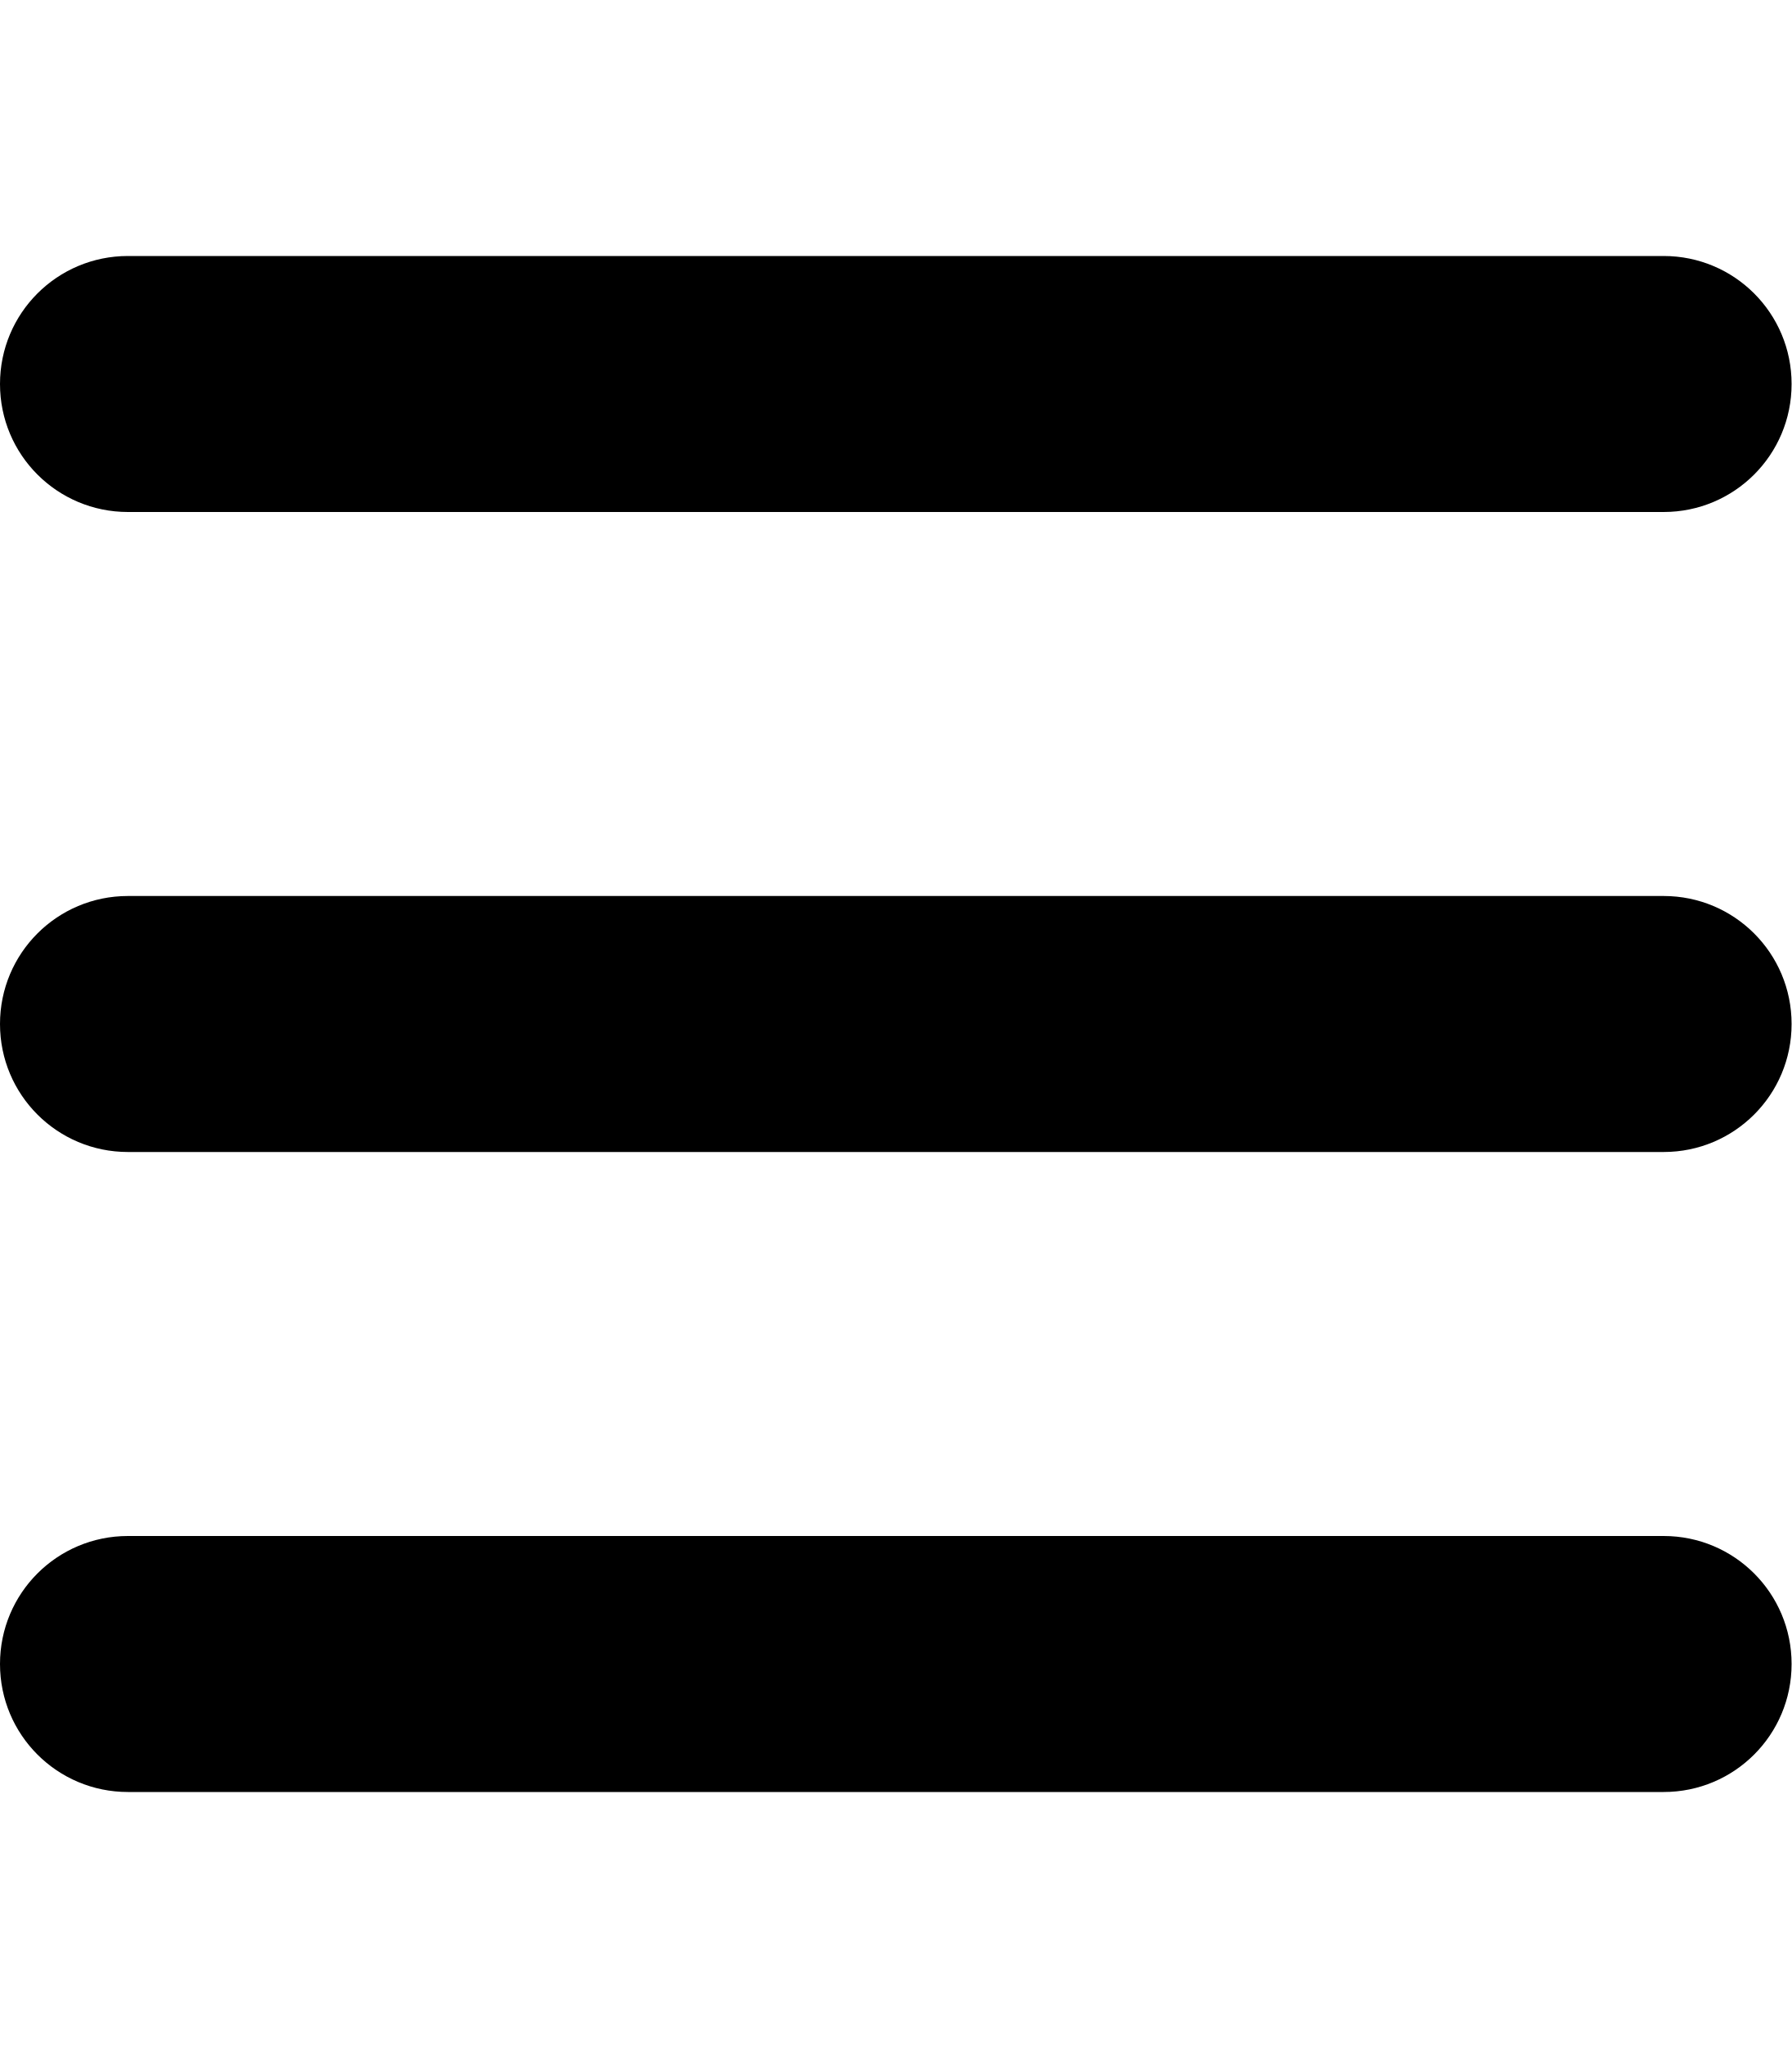
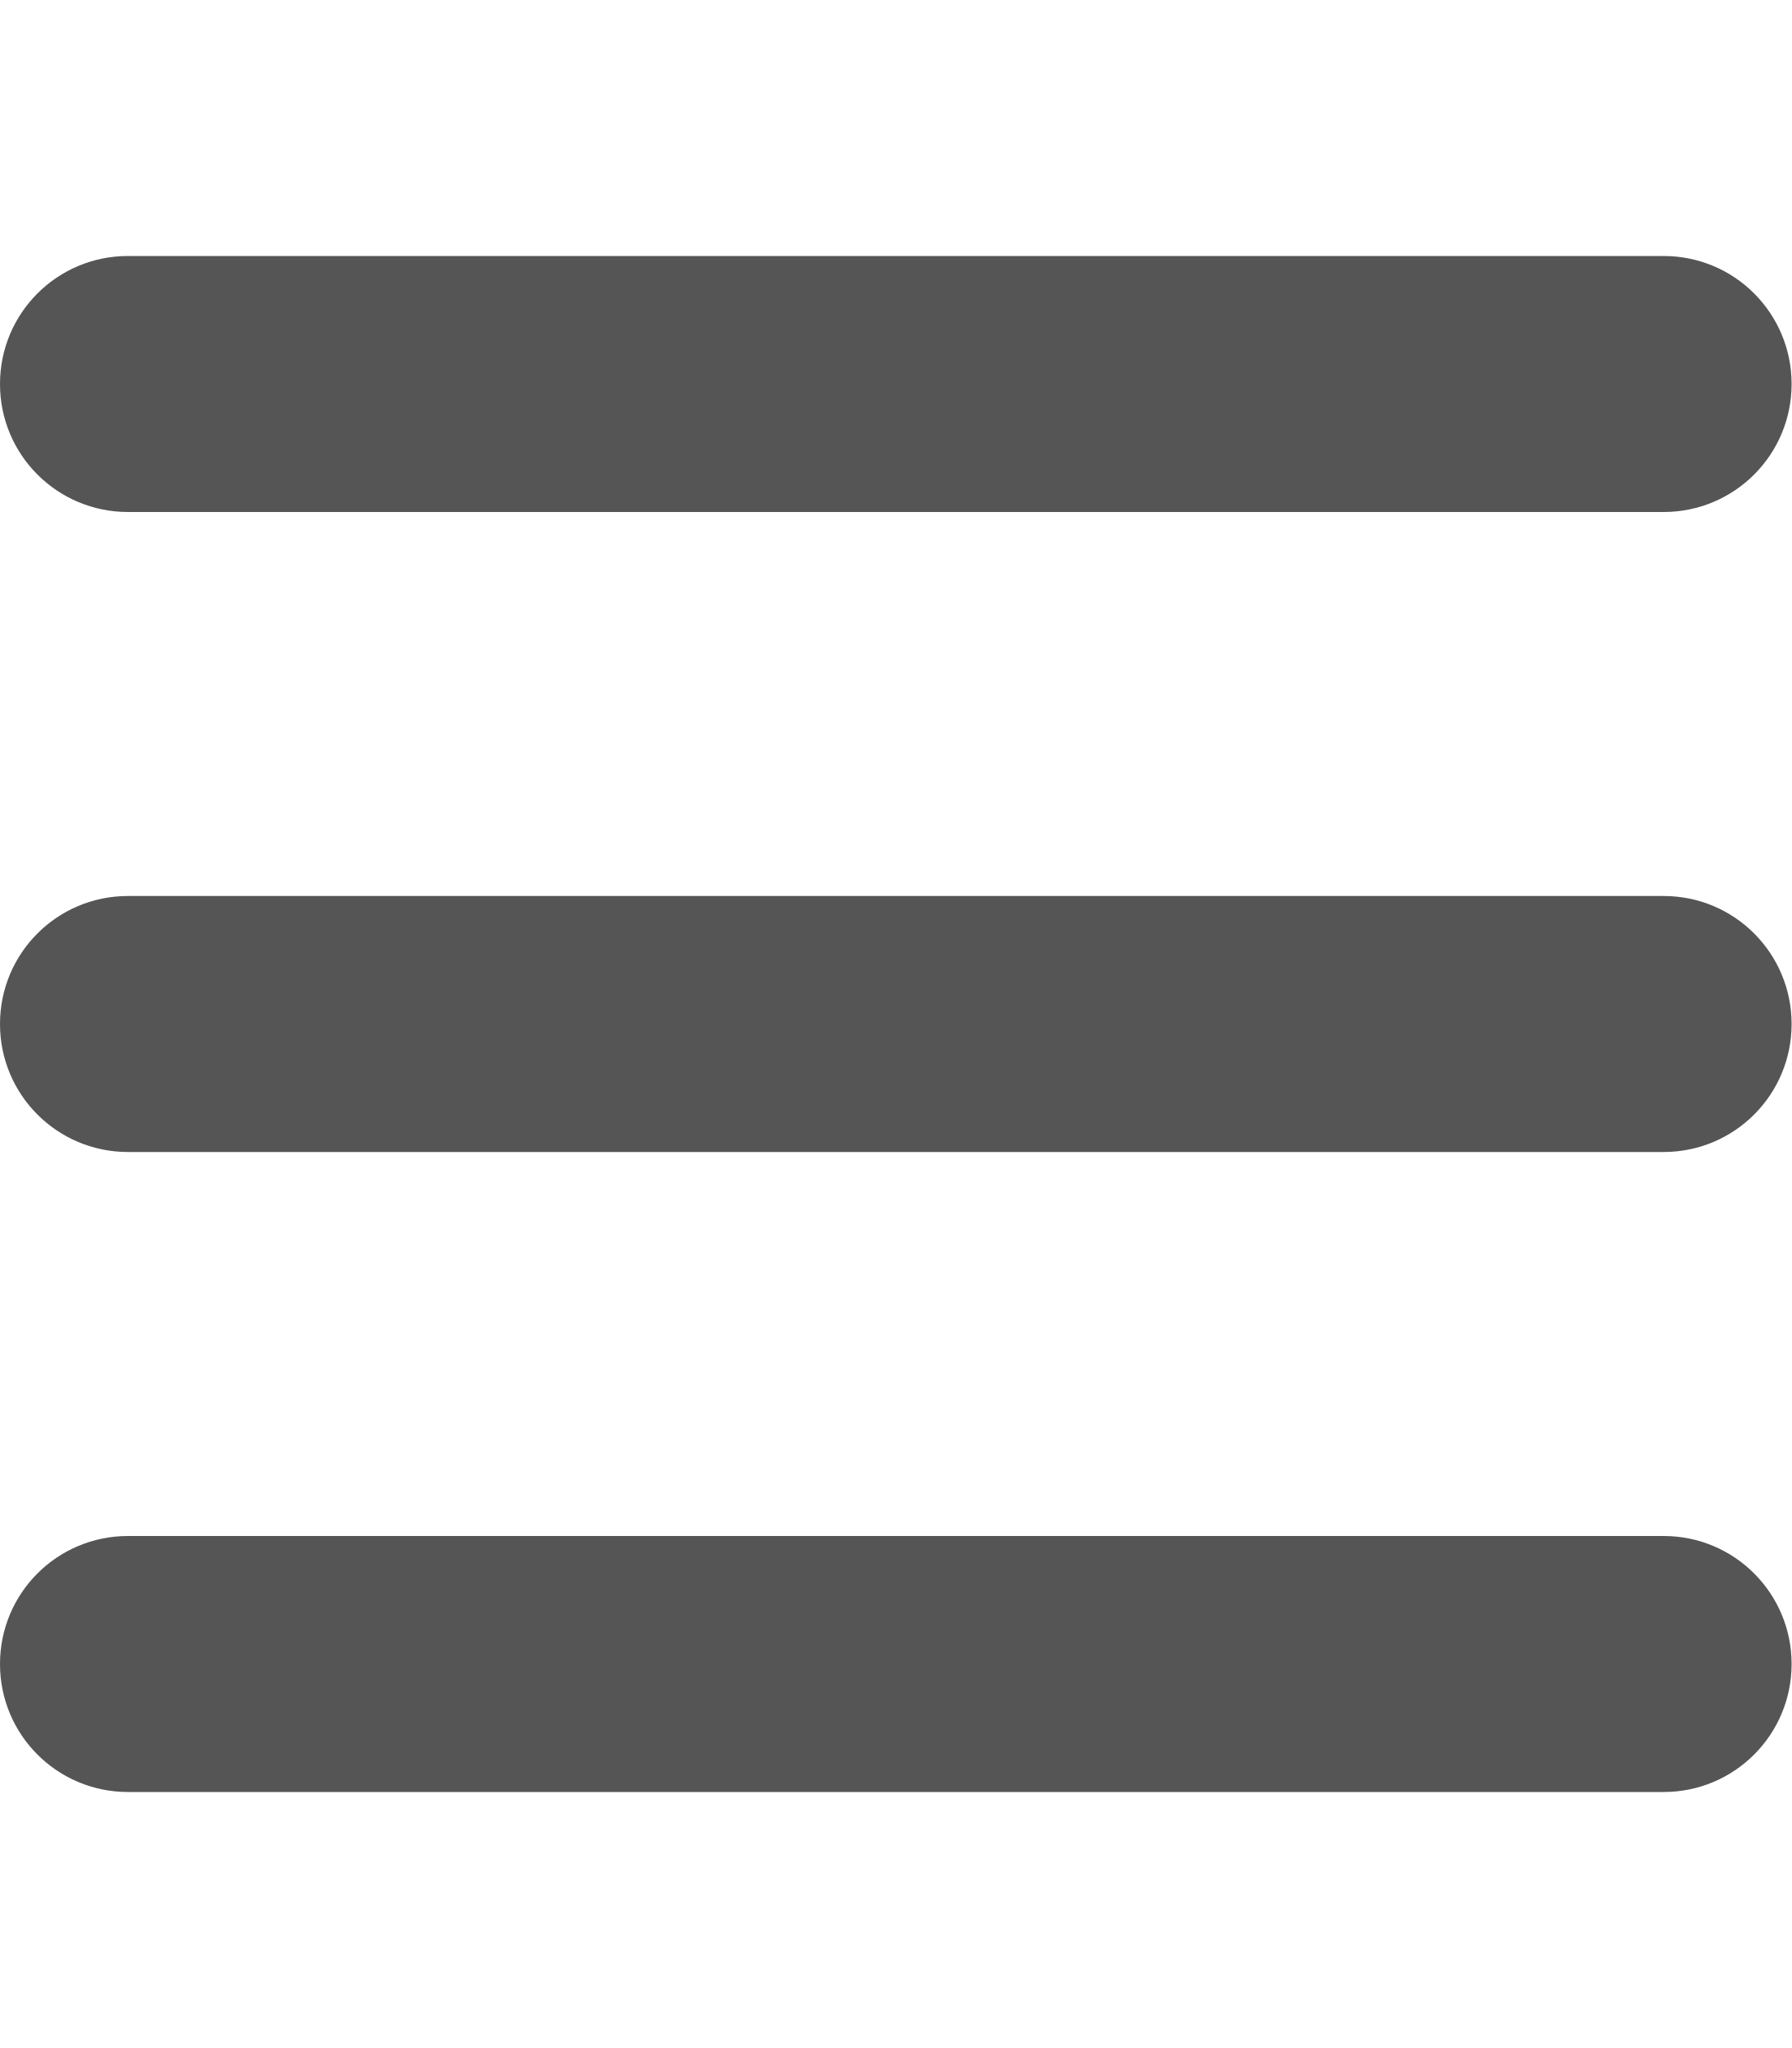
- <svg xmlns="http://www.w3.org/2000/svg" class="menu-icon" viewBox="0 0 448 512">
-   <path d="M0 96C0 78.3 14.3 64 32 64H416c17.7 0 32 14.3 32 32s-14.3 32-32 32H32C14.3 128 0 113.7 0 96zM0 256c0-17.7 14.3-32 32-32H416c17.7 0 32 14.3 32 32s-14.3 32-32 32H32c-17.7 0-32-14.3-32-32zM448 416c0 17.7-14.3 32-32 32H32c-17.7 0-32-14.3-32-32s14.3-32 32-32H416c17.7 0 32 14.3 32 32z" />
+ <svg xmlns="http://www.w3.org/2000/svg" viewBox="0 0 448 512">
+   <path fill="#555555" d="M0 96C0 78.3 14.3 64 32 64H416c17.7 0 32 14.3 32 32s-14.3 32-32 32H32C14.3 128 0 113.7 0 96zM0 256c0-17.7 14.3-32 32-32H416c17.7 0 32 14.3 32 32s-14.3 32-32 32H32c-17.7 0-32-14.3-32-32zM448 416c0 17.7-14.3 32-32 32H32c-17.7 0-32-14.3-32-32s14.3-32 32-32H416c17.7 0 32 14.3 32 32z" />
</svg>
